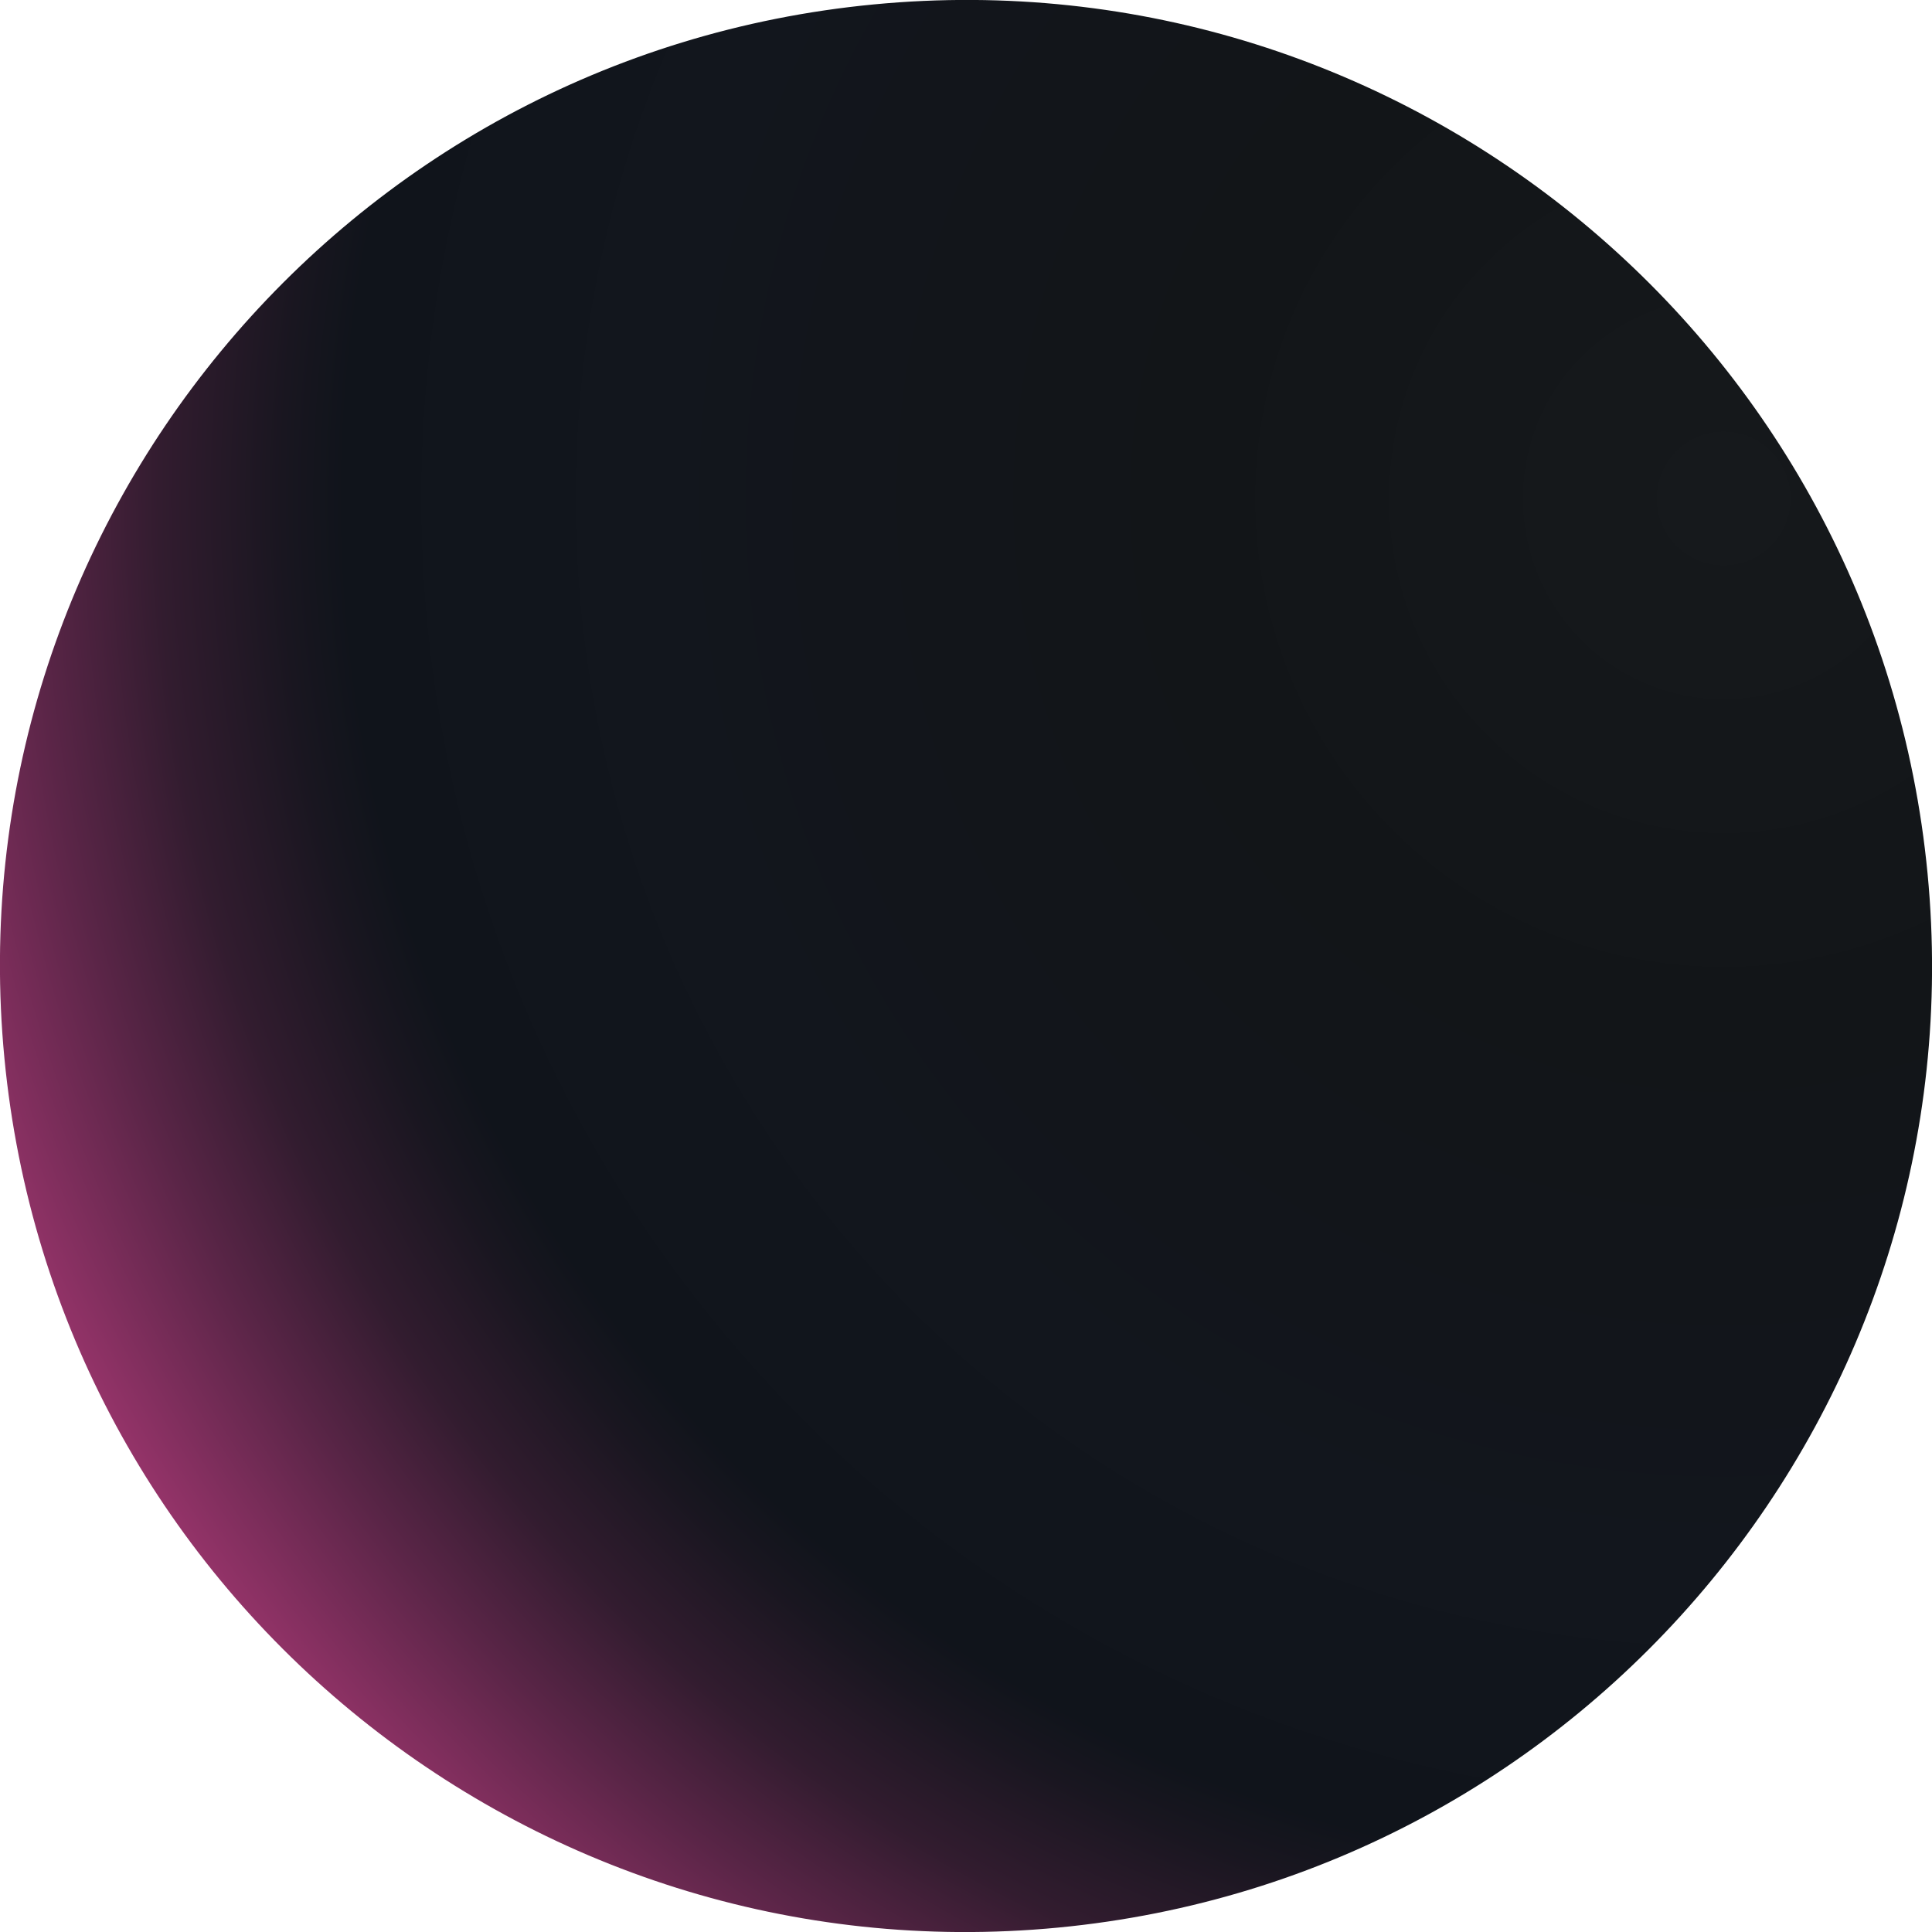
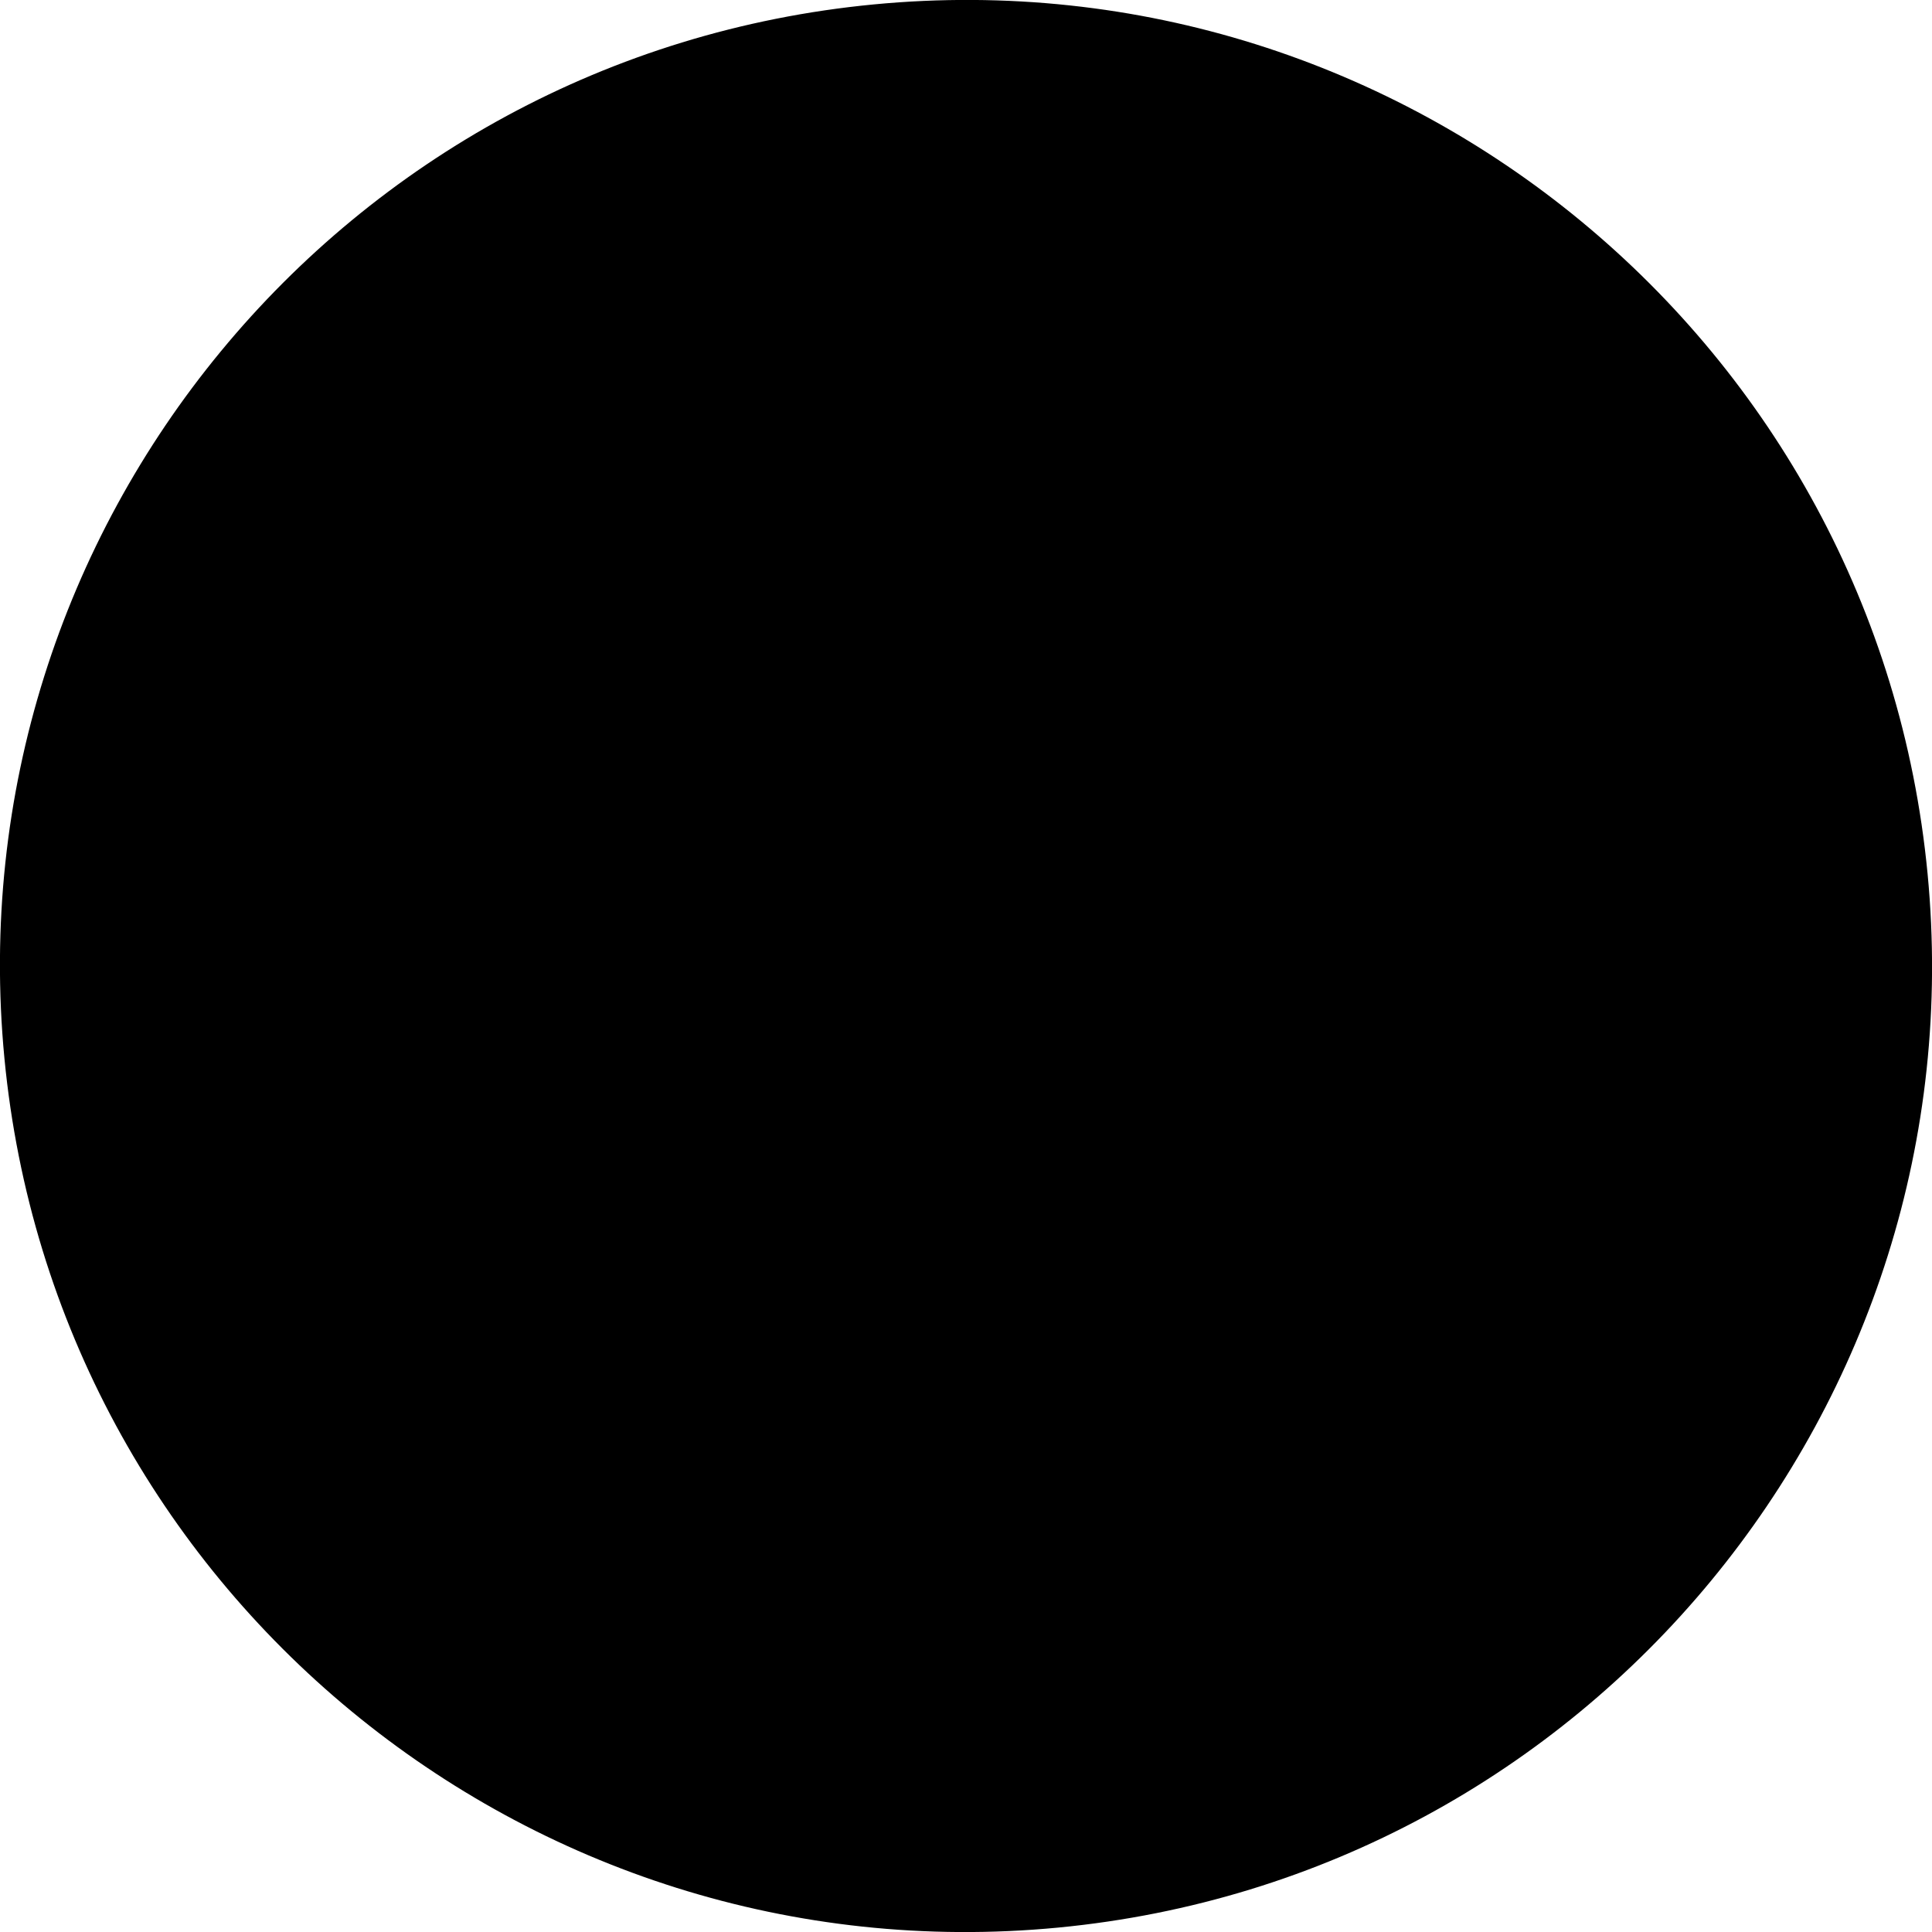
<svg xmlns="http://www.w3.org/2000/svg" id="Capa_1" data-name="Capa 1" viewBox="0 0 65.71 65.71">
  <defs>
    <style>
      .cls-1 {
        fill: url(#Degradado_sin_nombre);
      }
    </style>
    <radialGradient id="Degradado_sin_nombre" data-name="Degradado sin nombre" cx="-927.34" cy="558.7" fx="-927.34" fy="558.7" r="1" gradientTransform="translate(63736.69 -41213.03) rotate(-63.99) scale(70.07 -70.07)" gradientUnits="userSpaceOnUse">
-       <stop offset="0" stop-color="#16191c" />
-       <stop offset=".26" stop-color="#121518" />
-       <stop offset=".43" stop-color="#12151b" />
-       <stop offset=".52" stop-color="#12161d" />
-       <stop offset=".67" stop-color="#10141b" />
-       <stop offset=".7" stop-color="#191620" />
-       <stop offset=".76" stop-color="#321c2f" />
-       <stop offset=".82" stop-color="#5a2547" />
-       <stop offset=".9" stop-color="#933368" />
-       <stop offset=".99" stop-color="#da4492" />
-       <stop offset="1" stop-color="#e14696" />
+       <stop offset="0" stopColor="#16191c" />
+       <stop offset=".26" stopColor="#121518" />
+       <stop offset=".43" stopColor="#12151b" />
+       <stop offset=".52" stopColor="#12161d" />
+       <stop offset=".67" stopColor="#10141b" />
+       <stop offset=".7" stopColor="#191620" />
+       <stop offset=".76" stopColor="#321c2f" />
+       <stop offset=".82" stopColor="#5a2547" />
+       <stop offset=".9" stopColor="#933368" />
+       <stop offset=".99" stopColor="#da4492" />
+       <stop offset="1" stopColor="#e14696" />
    </radialGradient>
  </defs>
  <path class="cls-1" d="m29.72.15c18.06-1.73,34.11,11.51,35.84,29.57,1.73,18.06-11.51,34.11-29.57,35.84C17.93,67.29,1.88,54.05.15,35.99-1.58,17.93,11.66,1.88,29.72.15Z" />
</svg>
